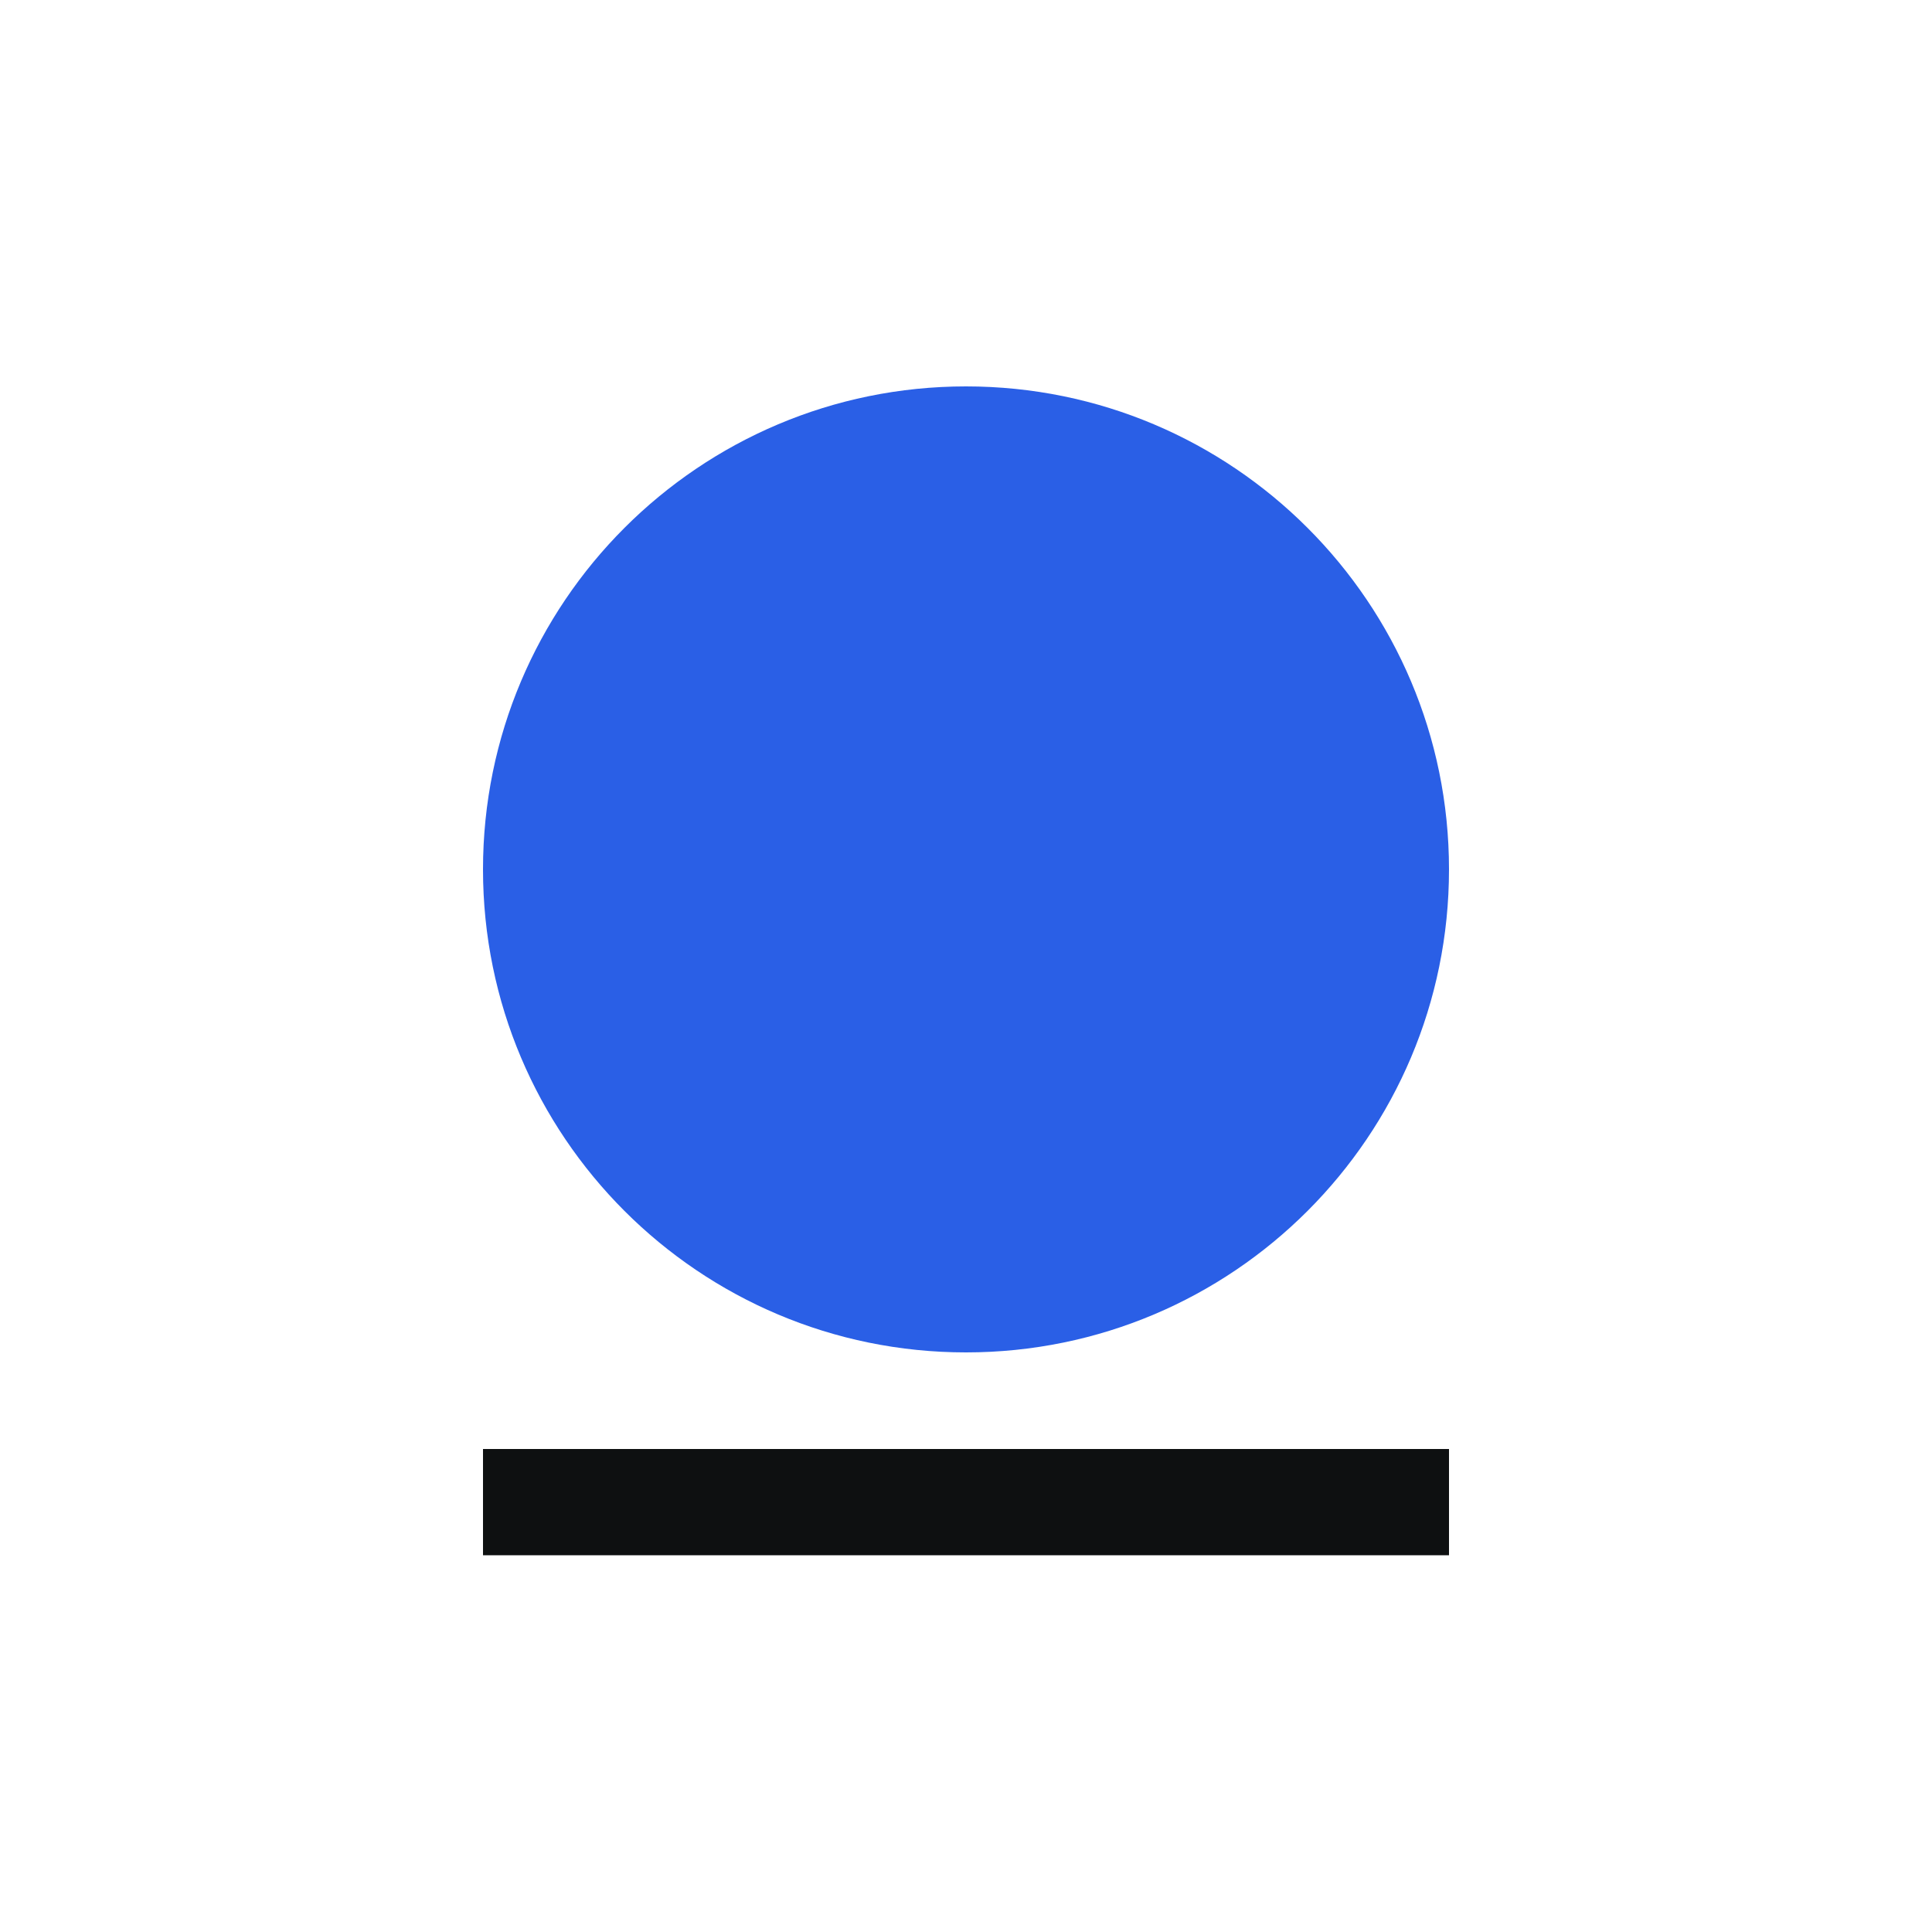
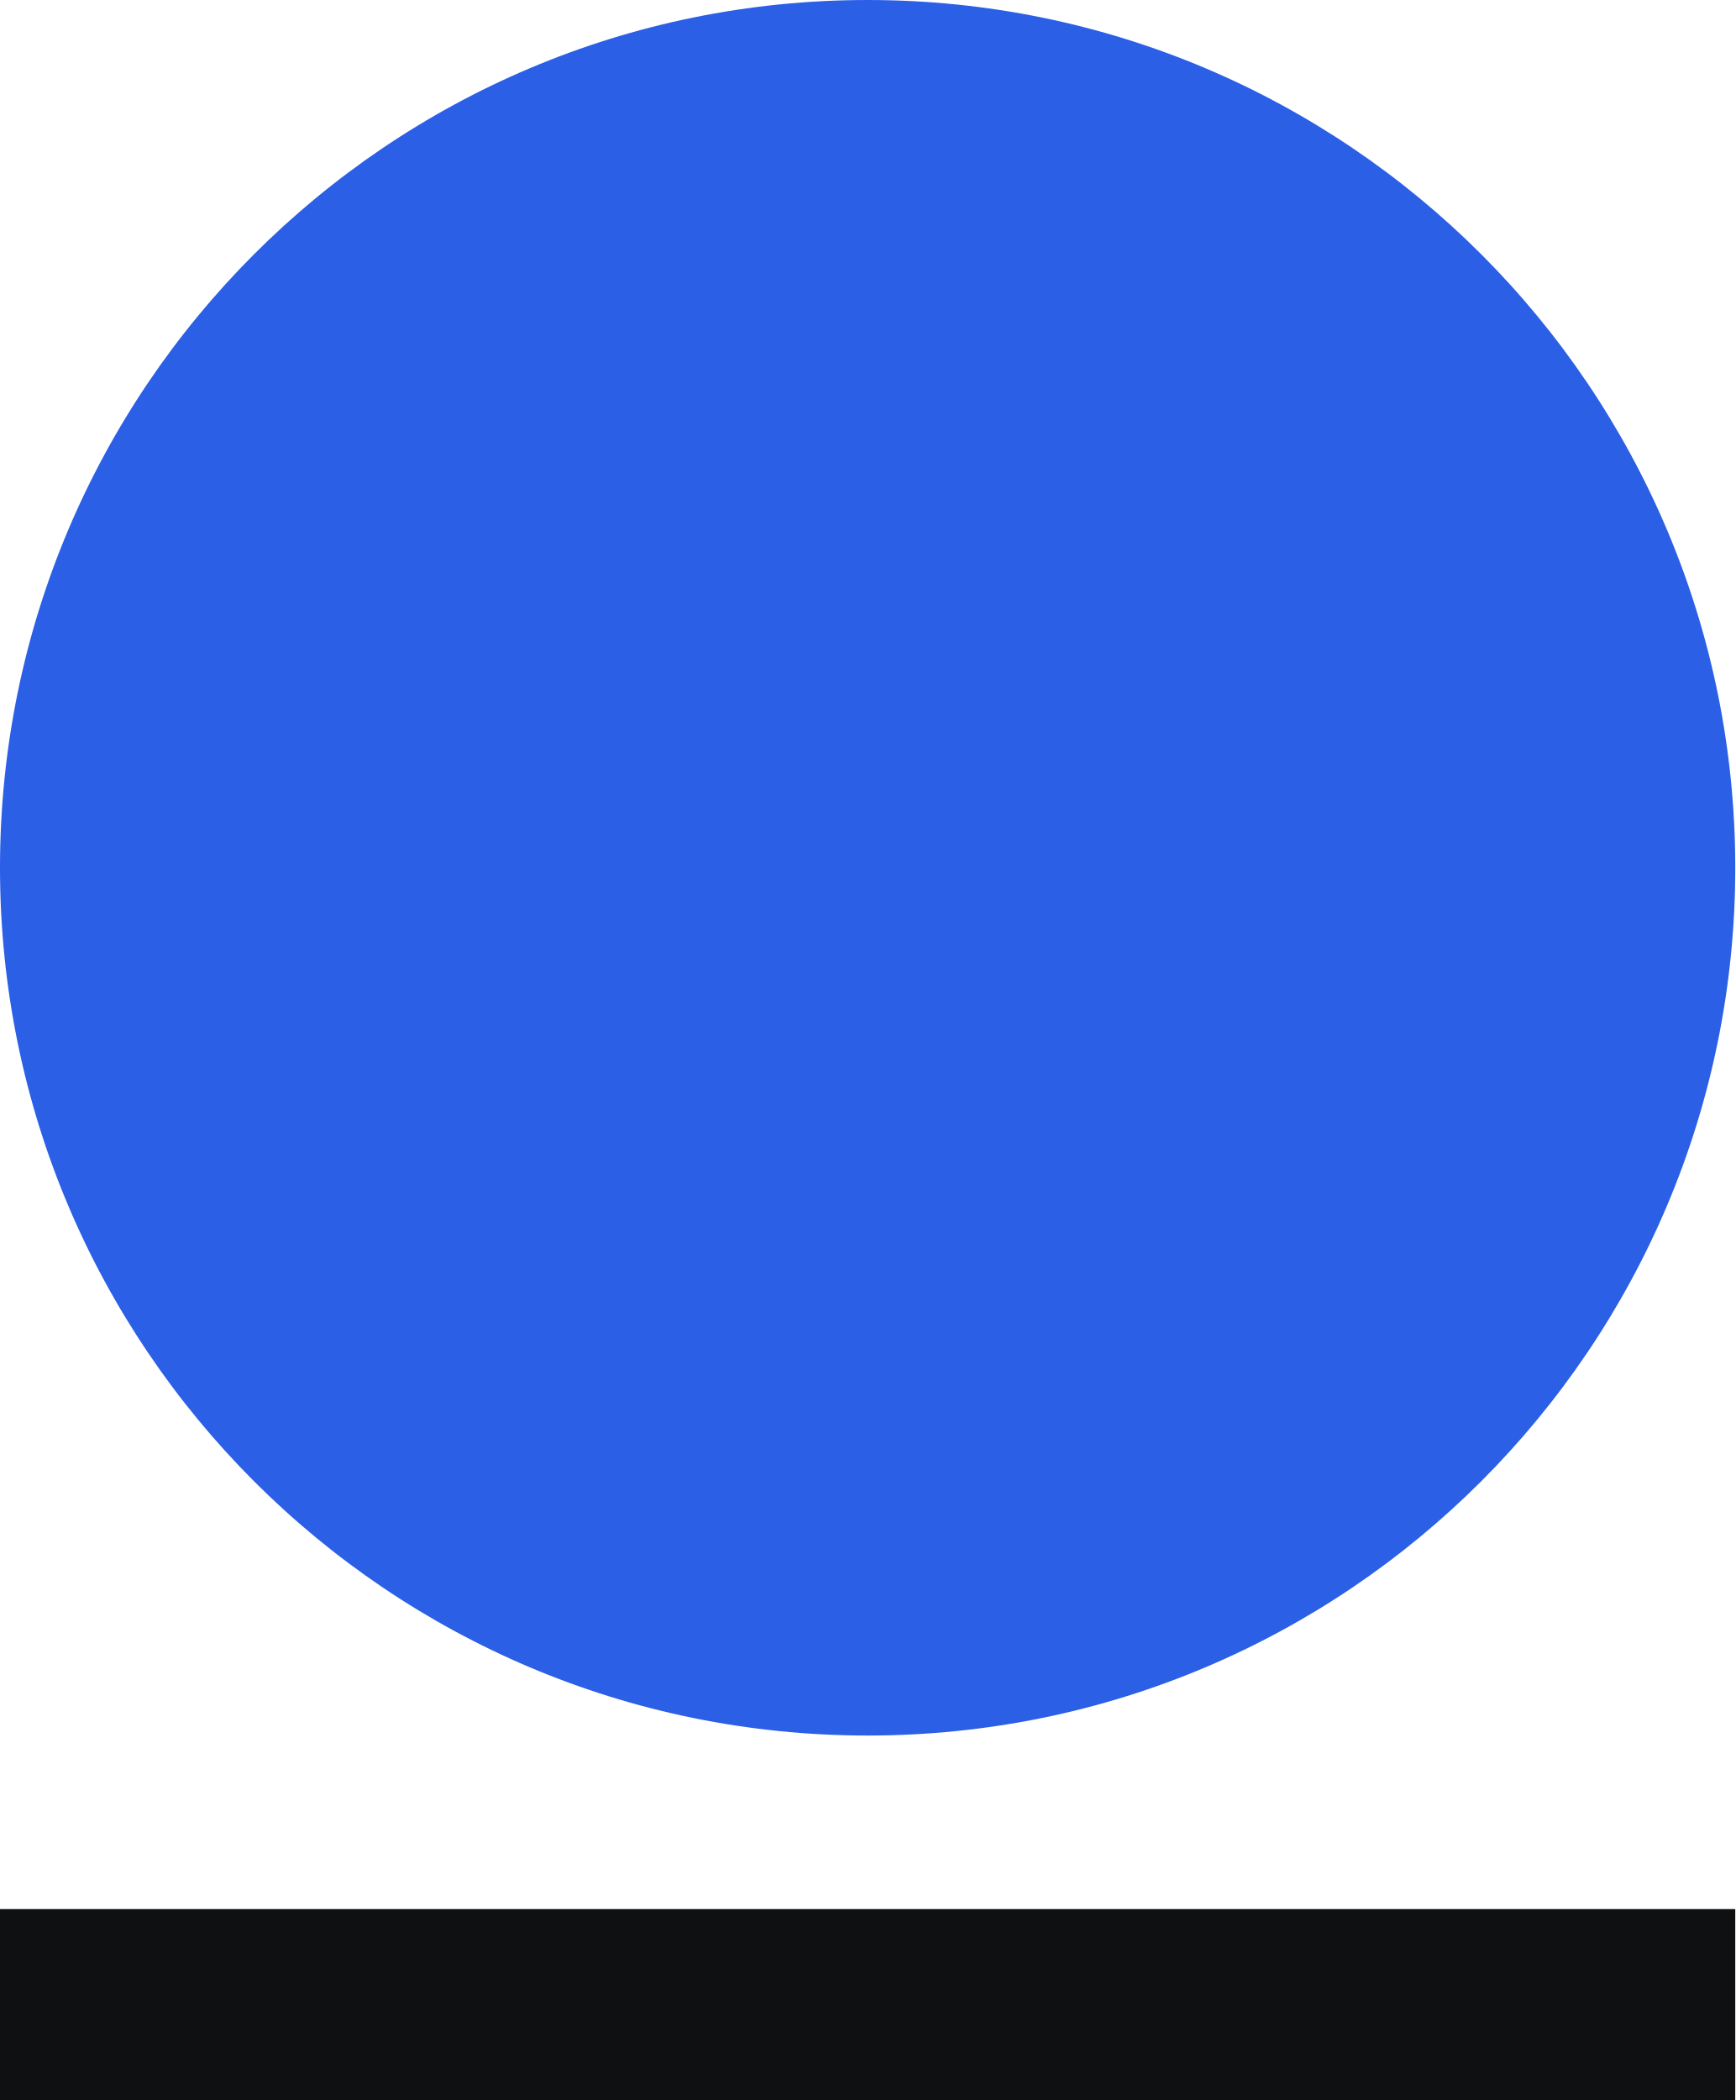
- <svg xmlns="http://www.w3.org/2000/svg" viewBox="0 0 400 400" width="400" height="400" aria-hidden="true">
+ <svg xmlns="http://www.w3.org/2000/svg" viewBox="100 80 200 242" width="200" height="242" preserveAspectRatio="xMinYMin meet" aria-hidden="true">
  <circle cx="200" cy="180" r="100" fill="#2a5fe6" />
  <rect x="100" y="300" width="200" height="22" fill="#0e1011" />
</svg>
